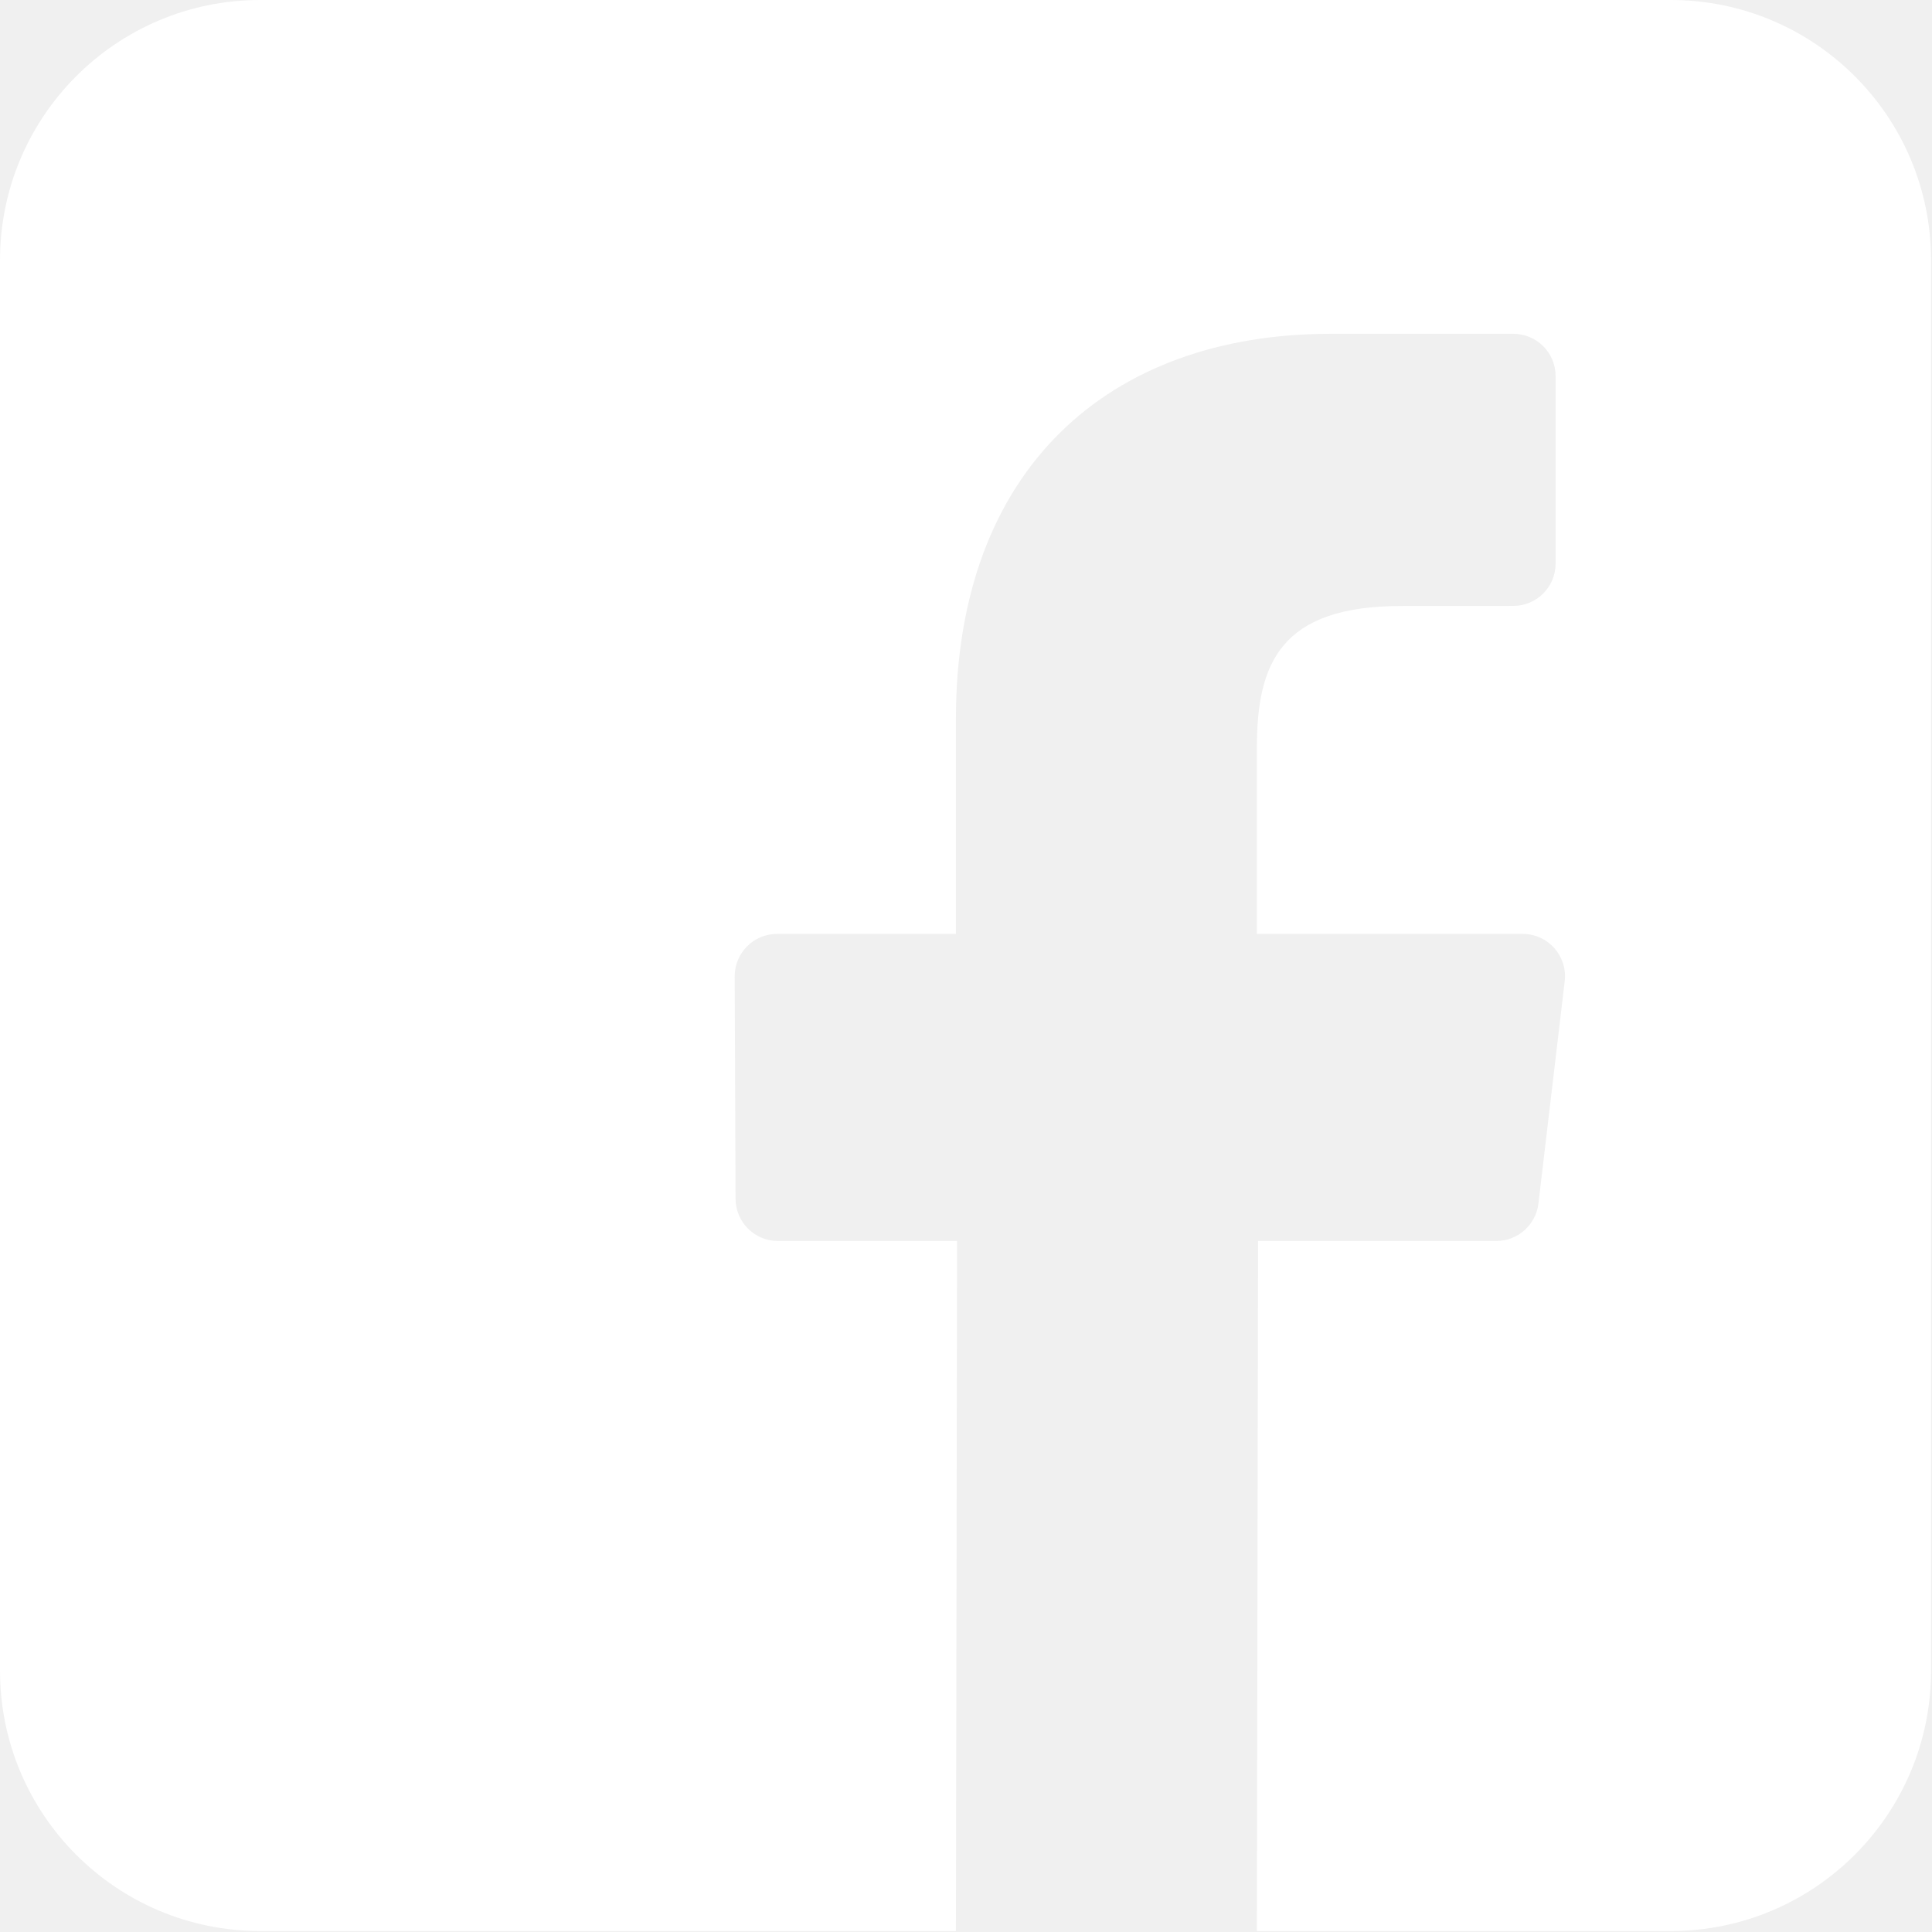
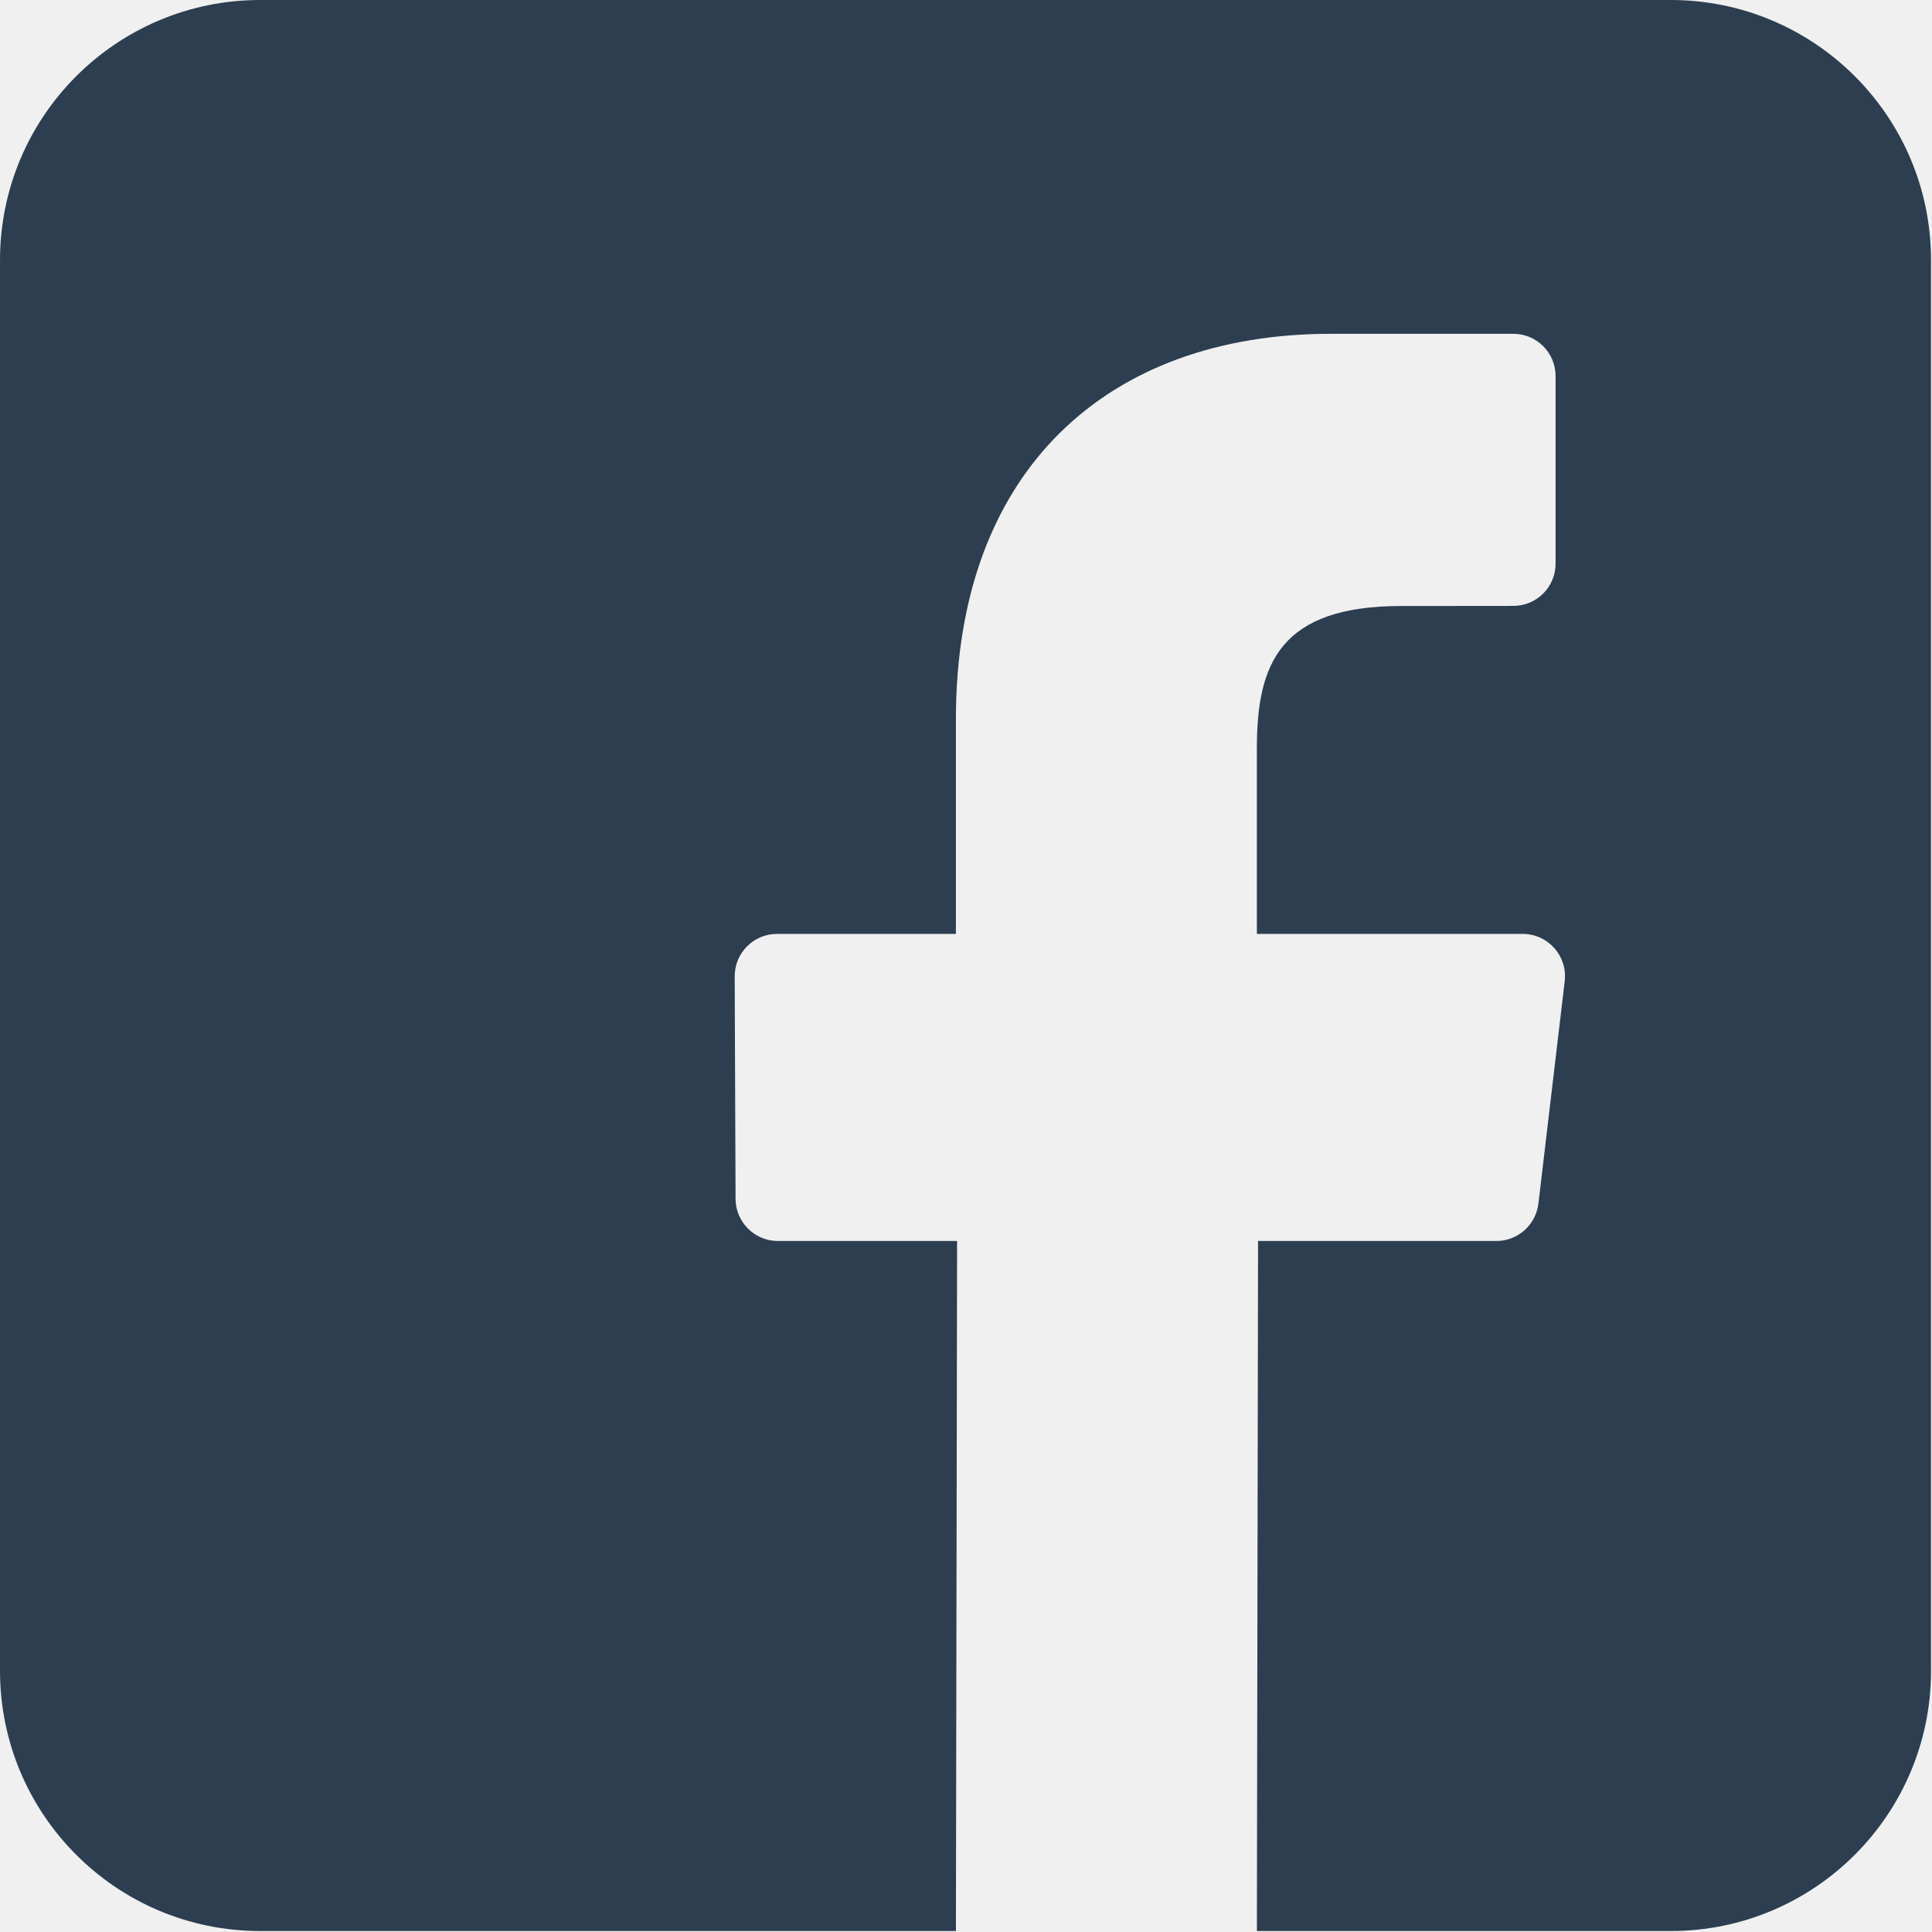
<svg xmlns="http://www.w3.org/2000/svg" width="18px" height="18px" viewBox="0 0 18 18" version="1.1">
  <g id="Page-1" stroke="none" stroke-width="1" fill="none" fill-rule="evenodd">
-     <g id="Desktop-HD" transform="translate(-204, -132)" fill="#ffffff">
+     <g id="Desktop-HD" transform="translate(-204, -132)" fill="#2C3E50">
      <g id="Stacked-Group-3" transform="translate(204, 132)">
        <g id="facebook">
          <path d="M15.566,0 L2.424,0 C1.086,0 8.80195599e-05,1.085 8.80195599e-05,2.424 L8.80195599e-05,15.566 C8.80195599e-05,16.905 1.085,17.991 2.424,17.991 L8.906,17.991 L8.917,11.562 L7.247,11.562 C7.03,11.562 6.854,11.386 6.853,11.169 L6.845,9.097 C6.844,8.879 7.021,8.701 7.239,8.701 L8.906,8.701 L8.906,6.699 C8.906,4.375 10.325,3.11 12.398,3.11 L14.099,3.11 C14.317,3.11 14.493,3.286 14.493,3.504 L14.493,5.251 C14.493,5.469 14.317,5.645 14.099,5.645 L13.055,5.646 C11.928,5.646 11.71,6.182 11.71,6.968 L11.71,8.701 L14.187,8.701 C14.423,8.701 14.606,8.907 14.578,9.142 L14.333,11.214 C14.309,11.412 14.141,11.562 13.941,11.562 L11.721,11.562 L11.71,17.991 L15.566,17.991 C16.905,17.991 17.991,16.905 17.991,15.566 L17.991,2.424 C17.991,1.085 16.905,0 15.566,0 Z" id="Path" />
        </g>
      </g>
    </g>
  </g>
</svg>
